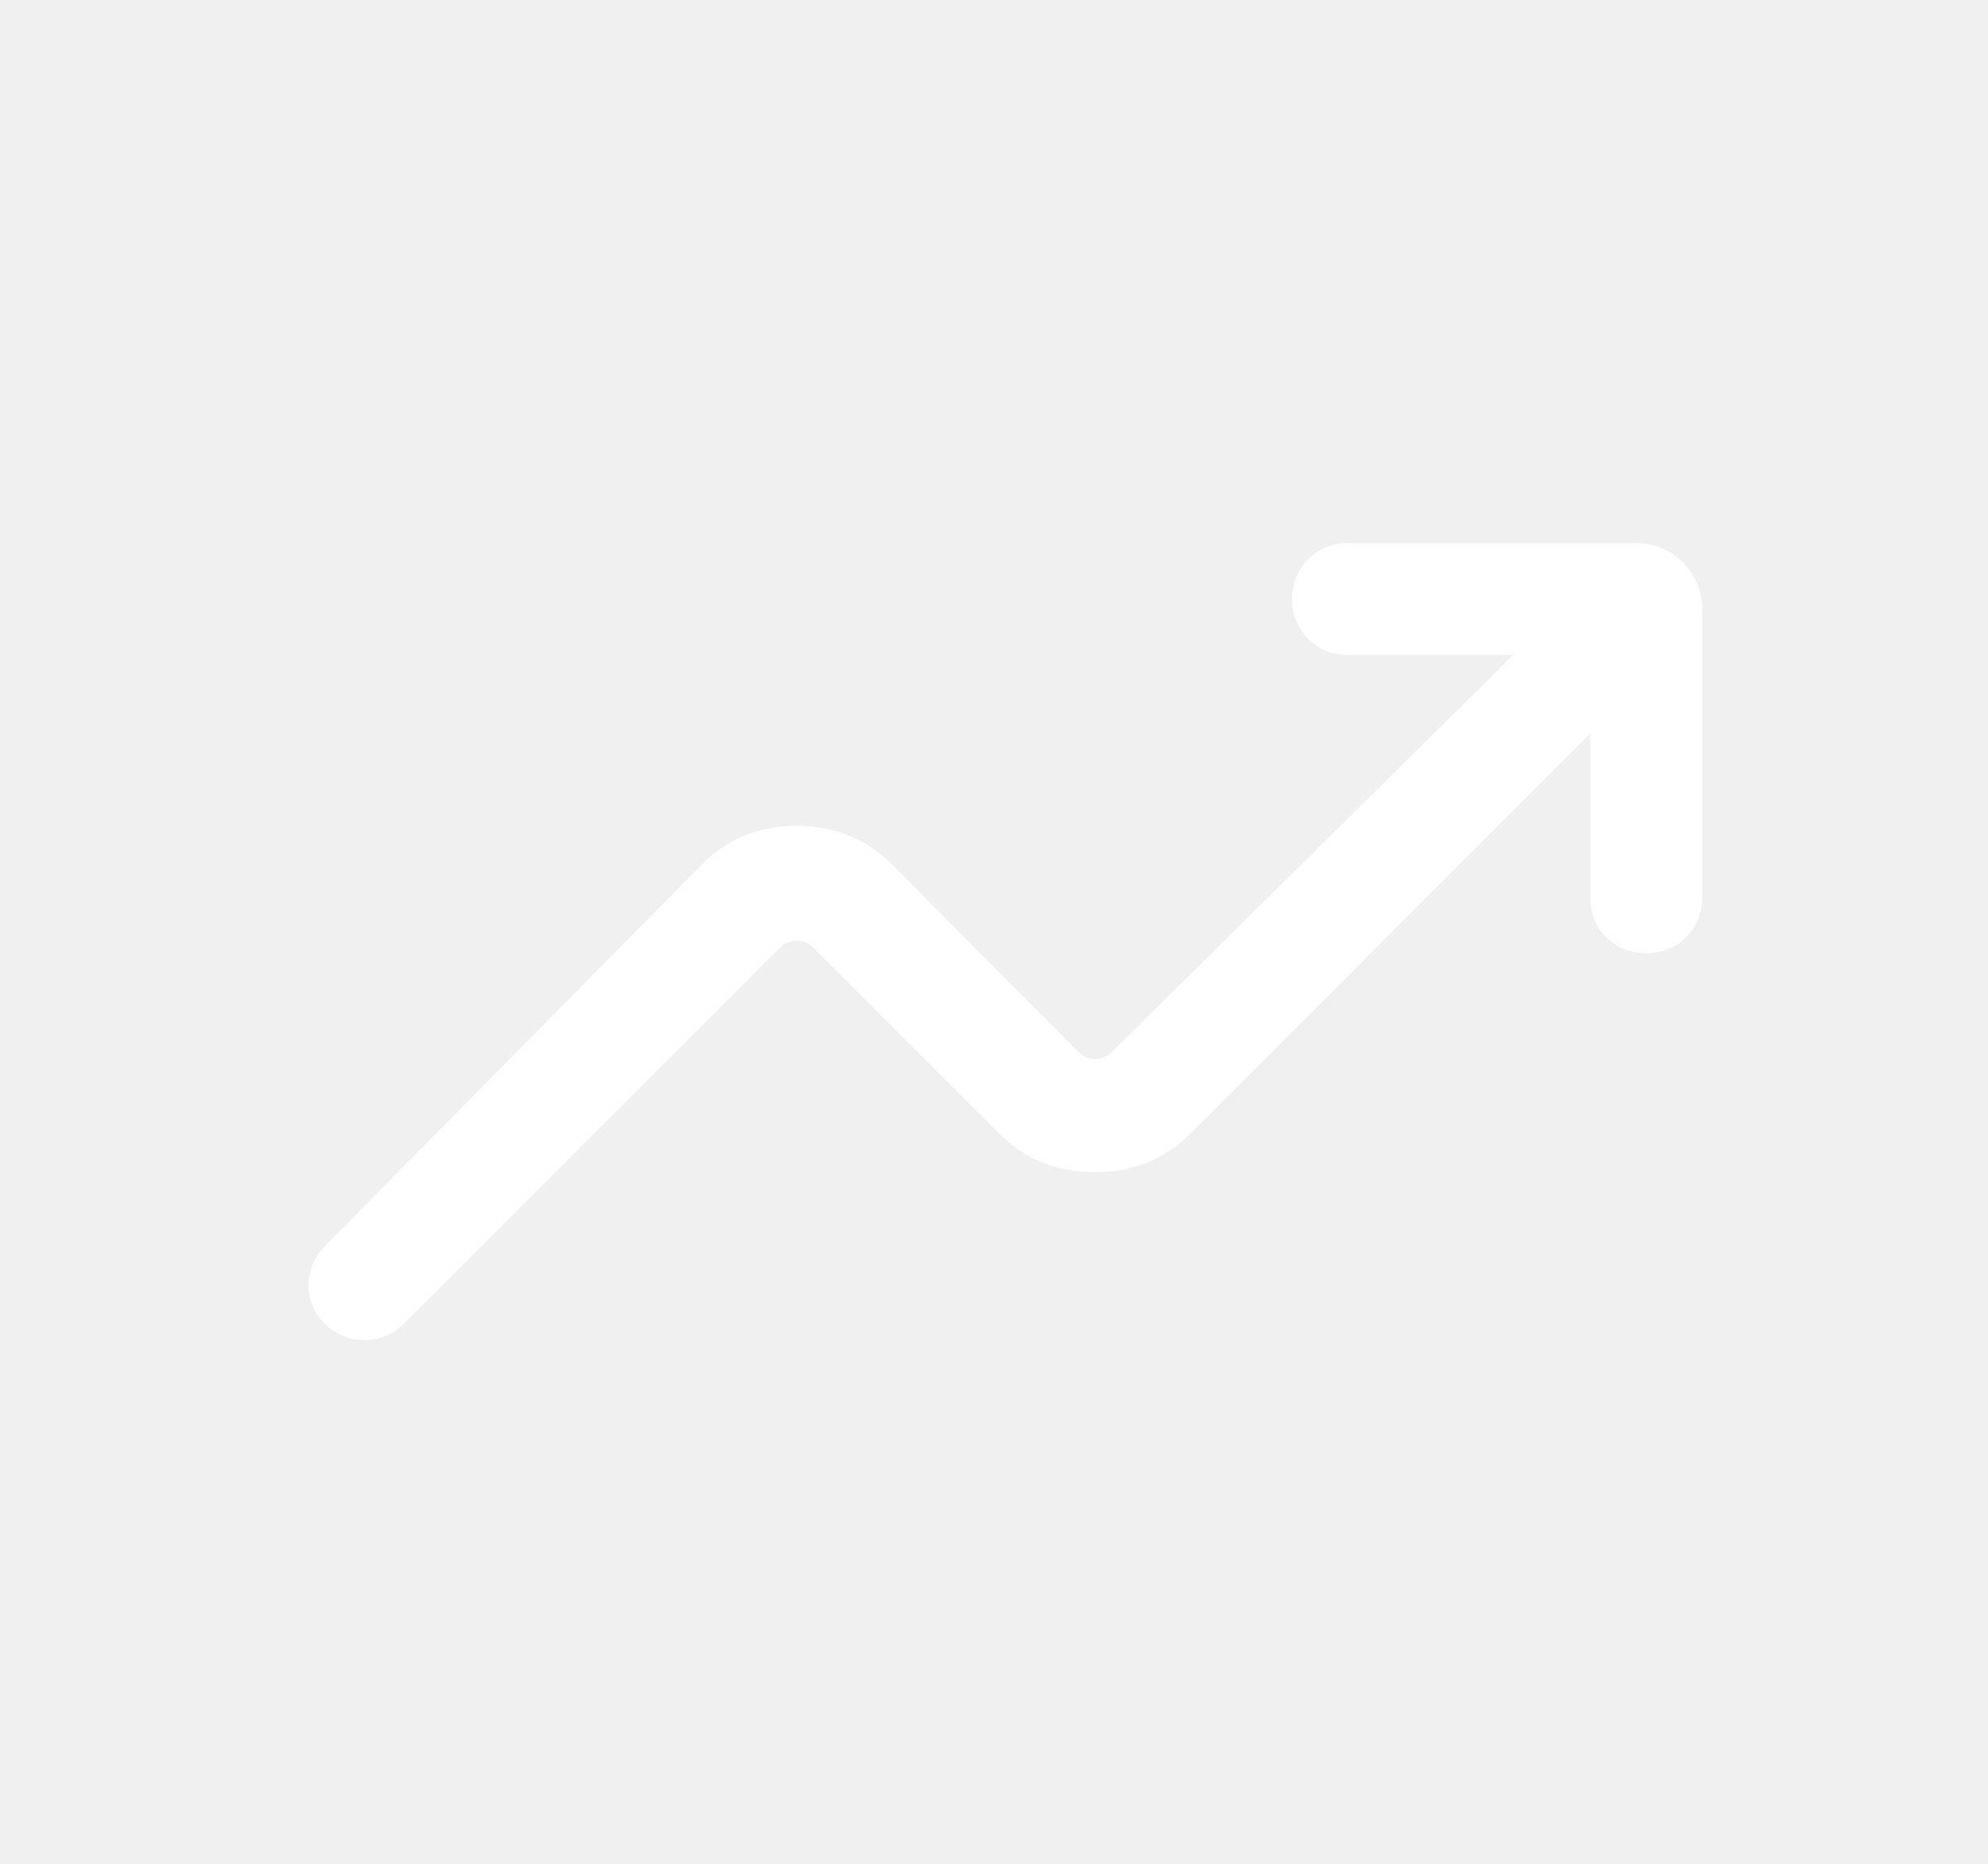
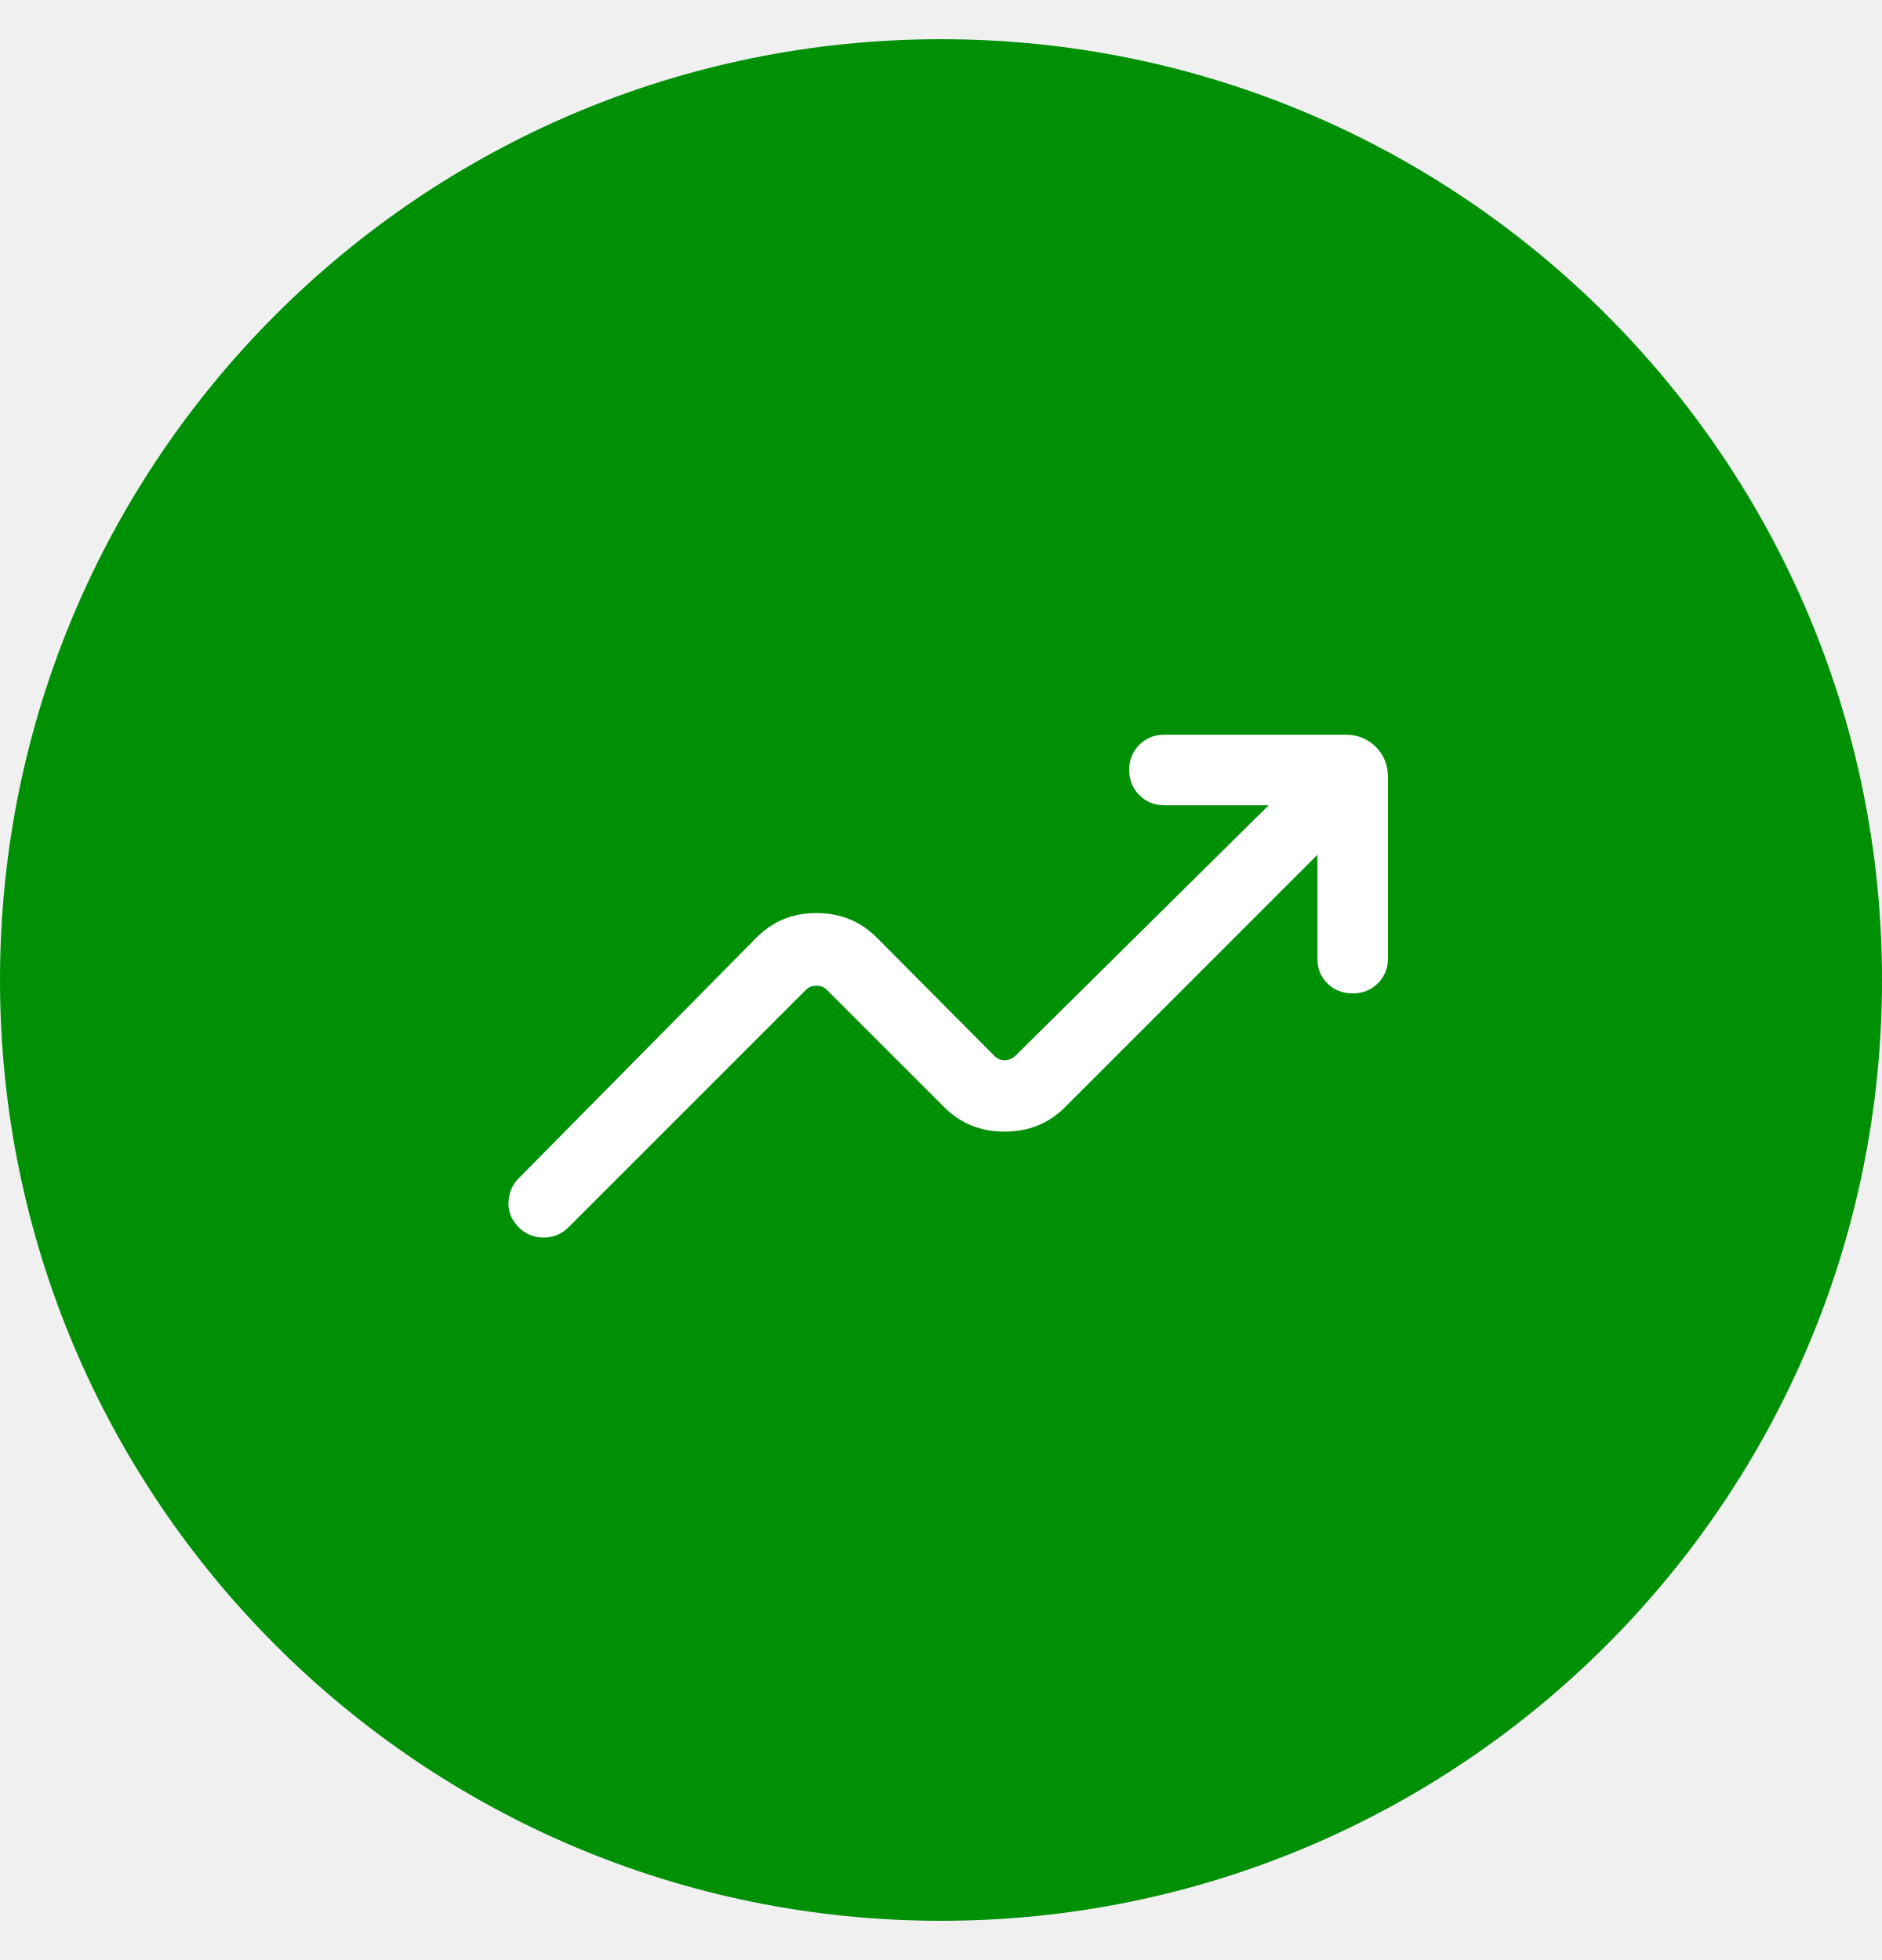
- <svg xmlns="http://www.w3.org/2000/svg" width="16" height="15" viewBox="0 0 16 15" fill="none">
-   <path d="M2.616 10.655C2.523 10.562 2.479 10.455 2.484 10.334C2.489 10.213 2.533 10.111 2.616 10.028L5.643 6.963C5.85 6.752 6.106 6.646 6.411 6.646C6.717 6.646 6.975 6.752 7.185 6.963L8.684 8.471C8.719 8.505 8.761 8.523 8.811 8.523C8.861 8.523 8.905 8.505 8.944 8.471L12.179 5.271H10.85C10.722 5.271 10.616 5.228 10.529 5.142C10.443 5.056 10.4 4.949 10.4 4.821C10.4 4.693 10.443 4.586 10.529 4.5C10.616 4.414 10.722 4.371 10.85 4.371H13.158C13.312 4.371 13.441 4.423 13.545 4.526C13.648 4.63 13.7 4.759 13.7 4.913V7.221C13.7 7.349 13.657 7.456 13.571 7.542C13.485 7.628 13.378 7.671 13.25 7.671C13.122 7.671 13.015 7.629 12.929 7.545C12.843 7.461 12.8 7.355 12.8 7.227V5.903L9.58 9.124C9.373 9.331 9.117 9.434 8.811 9.434C8.506 9.434 8.25 9.331 8.043 9.124L6.544 7.625C6.509 7.59 6.465 7.573 6.411 7.573C6.357 7.573 6.313 7.59 6.279 7.625L3.249 10.655C3.162 10.742 3.056 10.785 2.932 10.785C2.809 10.785 2.703 10.742 2.616 10.655Z" fill="white" />
+ <svg xmlns="http://www.w3.org/2000/svg" width="24" height="25" viewBox="0 0 24 25" fill="none">
+   <circle cx="12" cy="12.5" r="12" fill="#009006" />
+   <path d="M6.616 15.655C6.523 15.562 6.479 15.455 6.484 15.334C6.489 15.213 6.533 15.111 6.616 15.028L9.643 11.963C9.85 11.752 10.106 11.646 10.411 11.646C10.717 11.646 10.975 11.752 11.185 11.963L12.684 13.471C12.719 13.505 12.761 13.523 12.811 13.523C12.861 13.523 12.905 13.505 12.944 13.471L16.179 10.271H14.85C14.722 10.271 14.616 10.228 14.529 10.142C14.443 10.056 14.4 9.949 14.4 9.821C14.4 9.693 14.443 9.586 14.529 9.5C14.616 9.414 14.722 9.371 14.85 9.371H17.158C17.312 9.371 17.441 9.423 17.545 9.526C17.648 9.63 17.7 9.759 17.7 9.913V12.221C17.7 12.349 17.657 12.456 17.571 12.542C17.485 12.628 17.378 12.671 17.25 12.671C17.122 12.671 17.015 12.629 16.929 12.545C16.843 12.461 16.8 12.355 16.8 12.227V10.903L13.58 14.124C13.373 14.331 13.117 14.434 12.811 14.434C12.506 14.434 12.25 14.331 12.043 14.124L10.544 12.625C10.509 12.59 10.465 12.573 10.411 12.573C10.357 12.573 10.313 12.59 10.278 12.625L7.249 15.655C7.162 15.742 7.056 15.785 6.932 15.785C6.809 15.785 6.703 15.742 6.616 15.655Z" fill="white" />
</svg>
